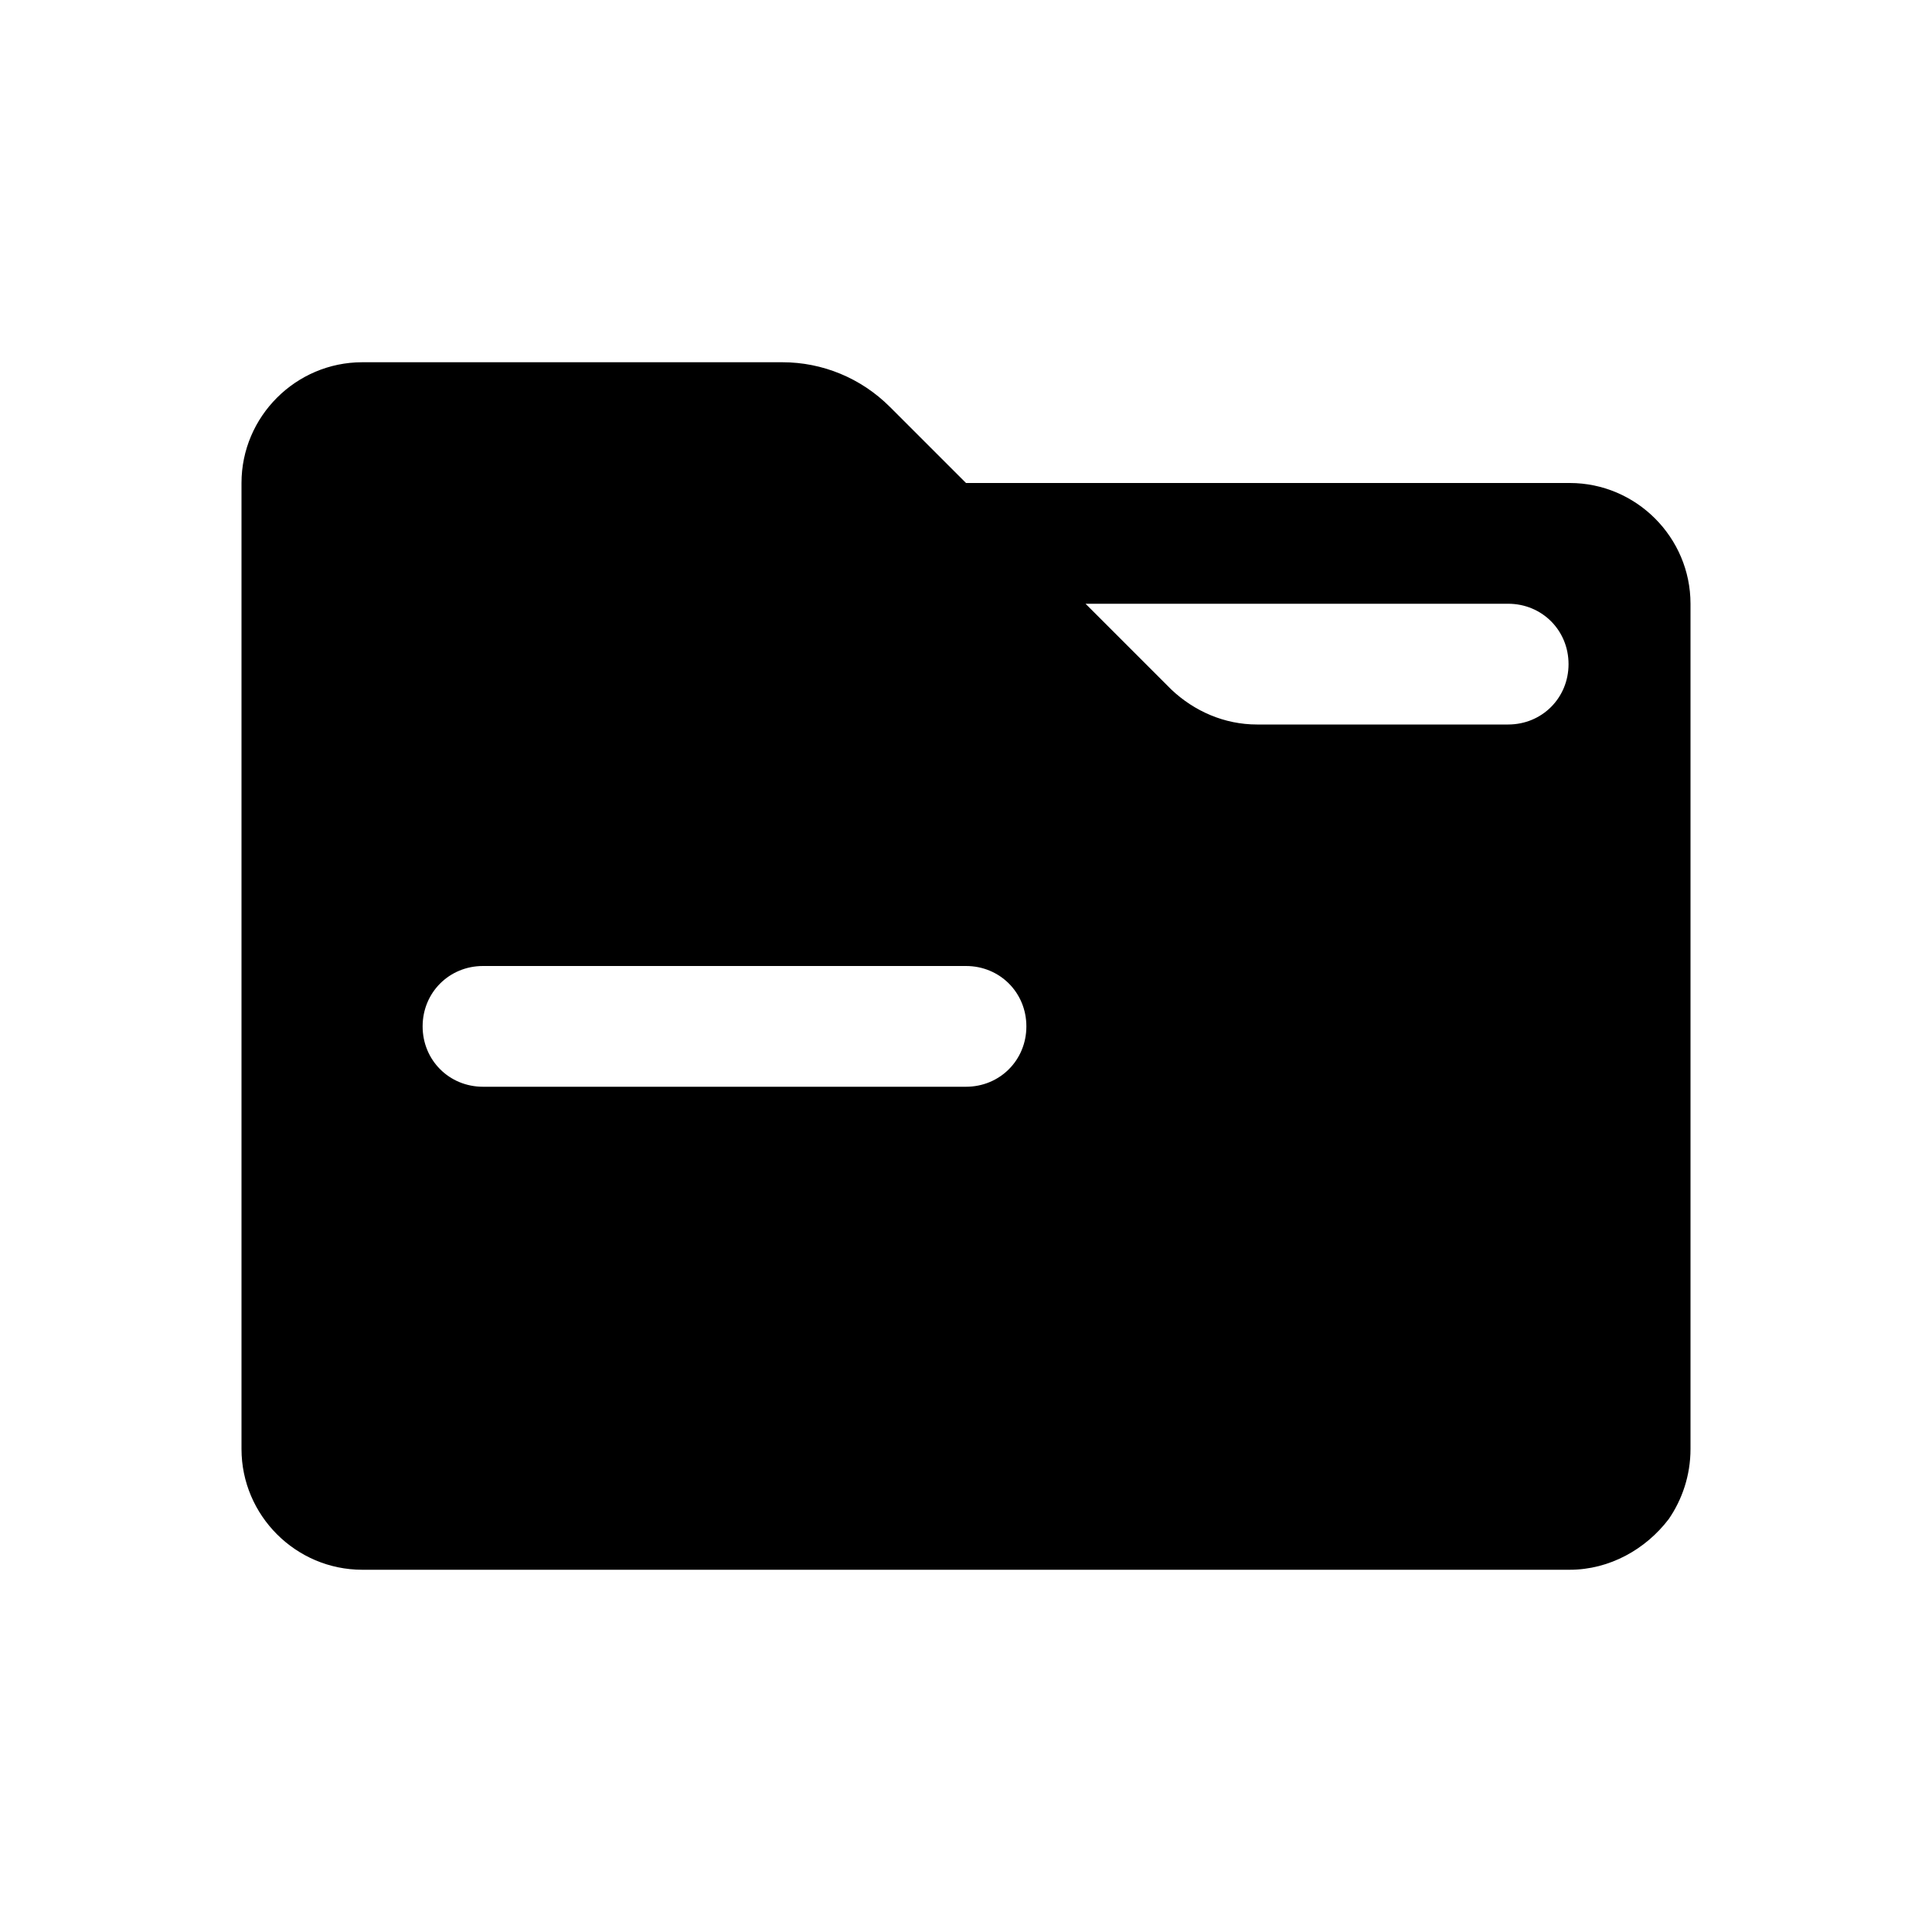
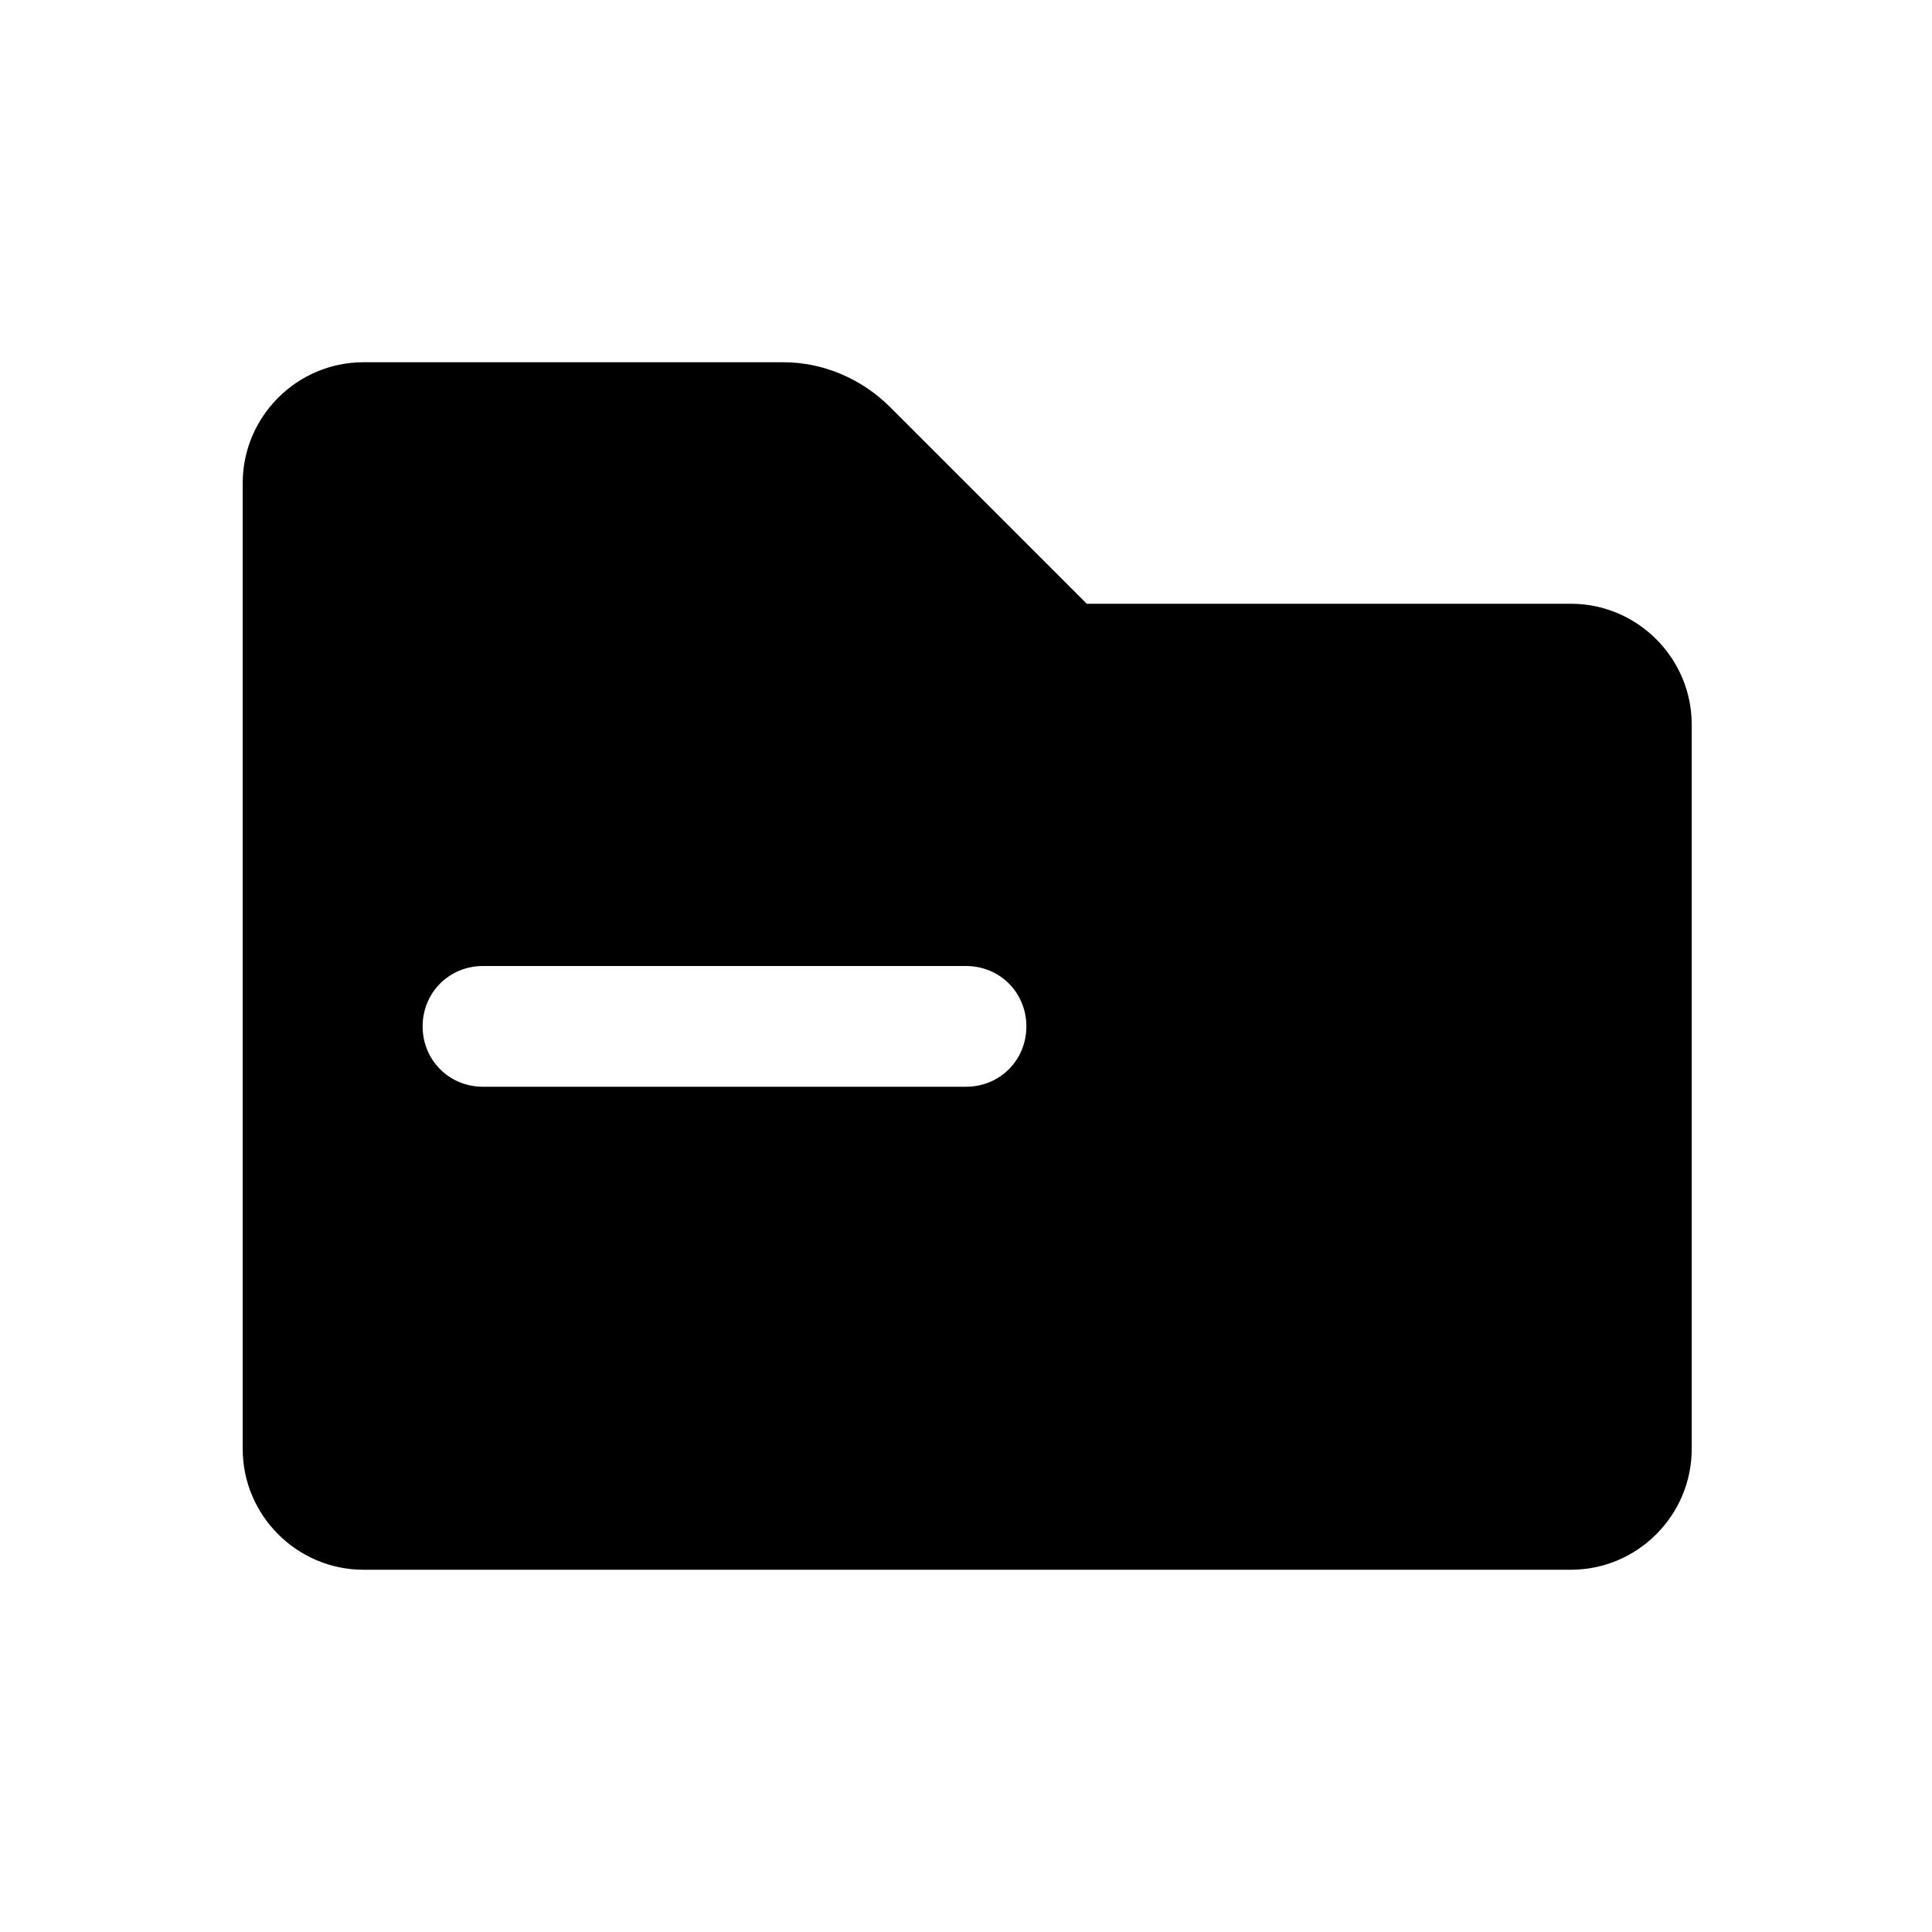
<svg xmlns="http://www.w3.org/2000/svg" width="16" height="16" viewBox="0 0 16 16" fill="none">
-   <path fill-rule="evenodd" clip-rule="evenodd" d="M6.48 3C6.81 3 7.13 3.13 7.37 3.37L8 4H13C13.55 4 14 4.45 14 5V12C14 12.22 13.93 12.42 13.82 12.58C13.63 12.83 13.33 13 13 13H3C2.45 13 2 12.55 2 12V4C2 3.45 2.45 3 3 3H6.48ZM4 8C3.72 8 3.5 8.22 3.5 8.5C3.5 8.78 3.72 9 4 9H8C8.28 9 8.5 8.78 8.5 8.5C8.5 8.22 8.28 8 8 8H4ZM8.99 5L9.7 5.71C9.89 5.89 10.14 6 10.41 6H12.49C12.77 6 12.99 5.78 12.99 5.5C12.99 5.22 12.77 5 12.49 5H8.99Z" fill="currentColor" />
+   <path fill-rule="evenodd" clip-rule="evenodd" d="M6.49 3C6.82 3 7.14 3.14 7.37 3.37L9 5H13.01C13.56 5 14.01 5.45 14.01 6V12C14.01 12.55 13.56 13 13.01 13H3.01C2.46 13 2.01 12.55 2.01 12V4C2.01 3.45 2.46 3 3.01 3H6.49ZM4 8C3.72 8 3.5 8.22 3.5 8.5C3.5 8.78 3.72 9 4 9H8C8.28 9 8.5 8.78 8.5 8.5C8.5 8.22 8.28 8 8 8H4Z" fill="black" />
</svg>
